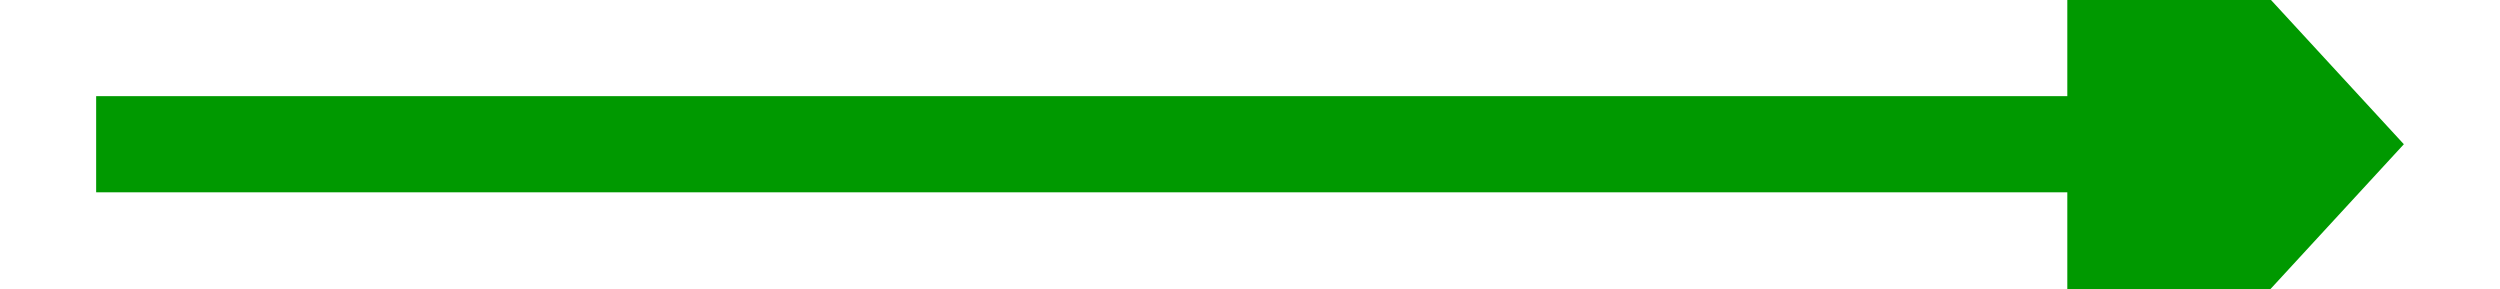
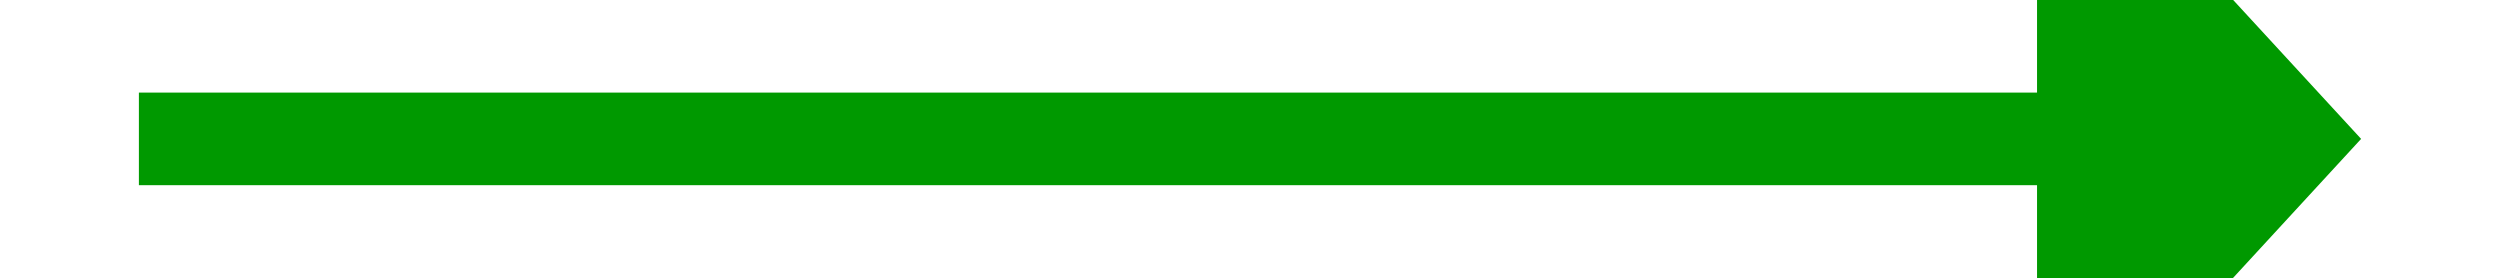
- <svg xmlns="http://www.w3.org/2000/svg" version="1.1" width="52px" height="6px" preserveAspectRatio="xMinYMid meet" viewBox="832 129  52 4">
-   <path d="M 875 138.6  L 882 131  L 875 123.4  L 875 138.6  Z " fill-rule="nonzero" fill="#009900" stroke="none" />
-   <path d="M 834 131  L 876 131  " stroke-width="2" stroke="#009900" fill="none" />
+ <svg xmlns="http://www.w3.org/2000/svg" version="1.1" width="54px" height="6px" preserveAspectRatio="xMinYMid meet" viewBox="694 117  54 4">
+   <path d="M 738 126.6  L 745 119  L 738 111.4  L 738 126.6  Z " fill-rule="nonzero" fill="#009900" stroke="none" />
+   <path d="M 697 119  L 739 119  " stroke-width="2" stroke="#009900" fill="none" />
</svg>
